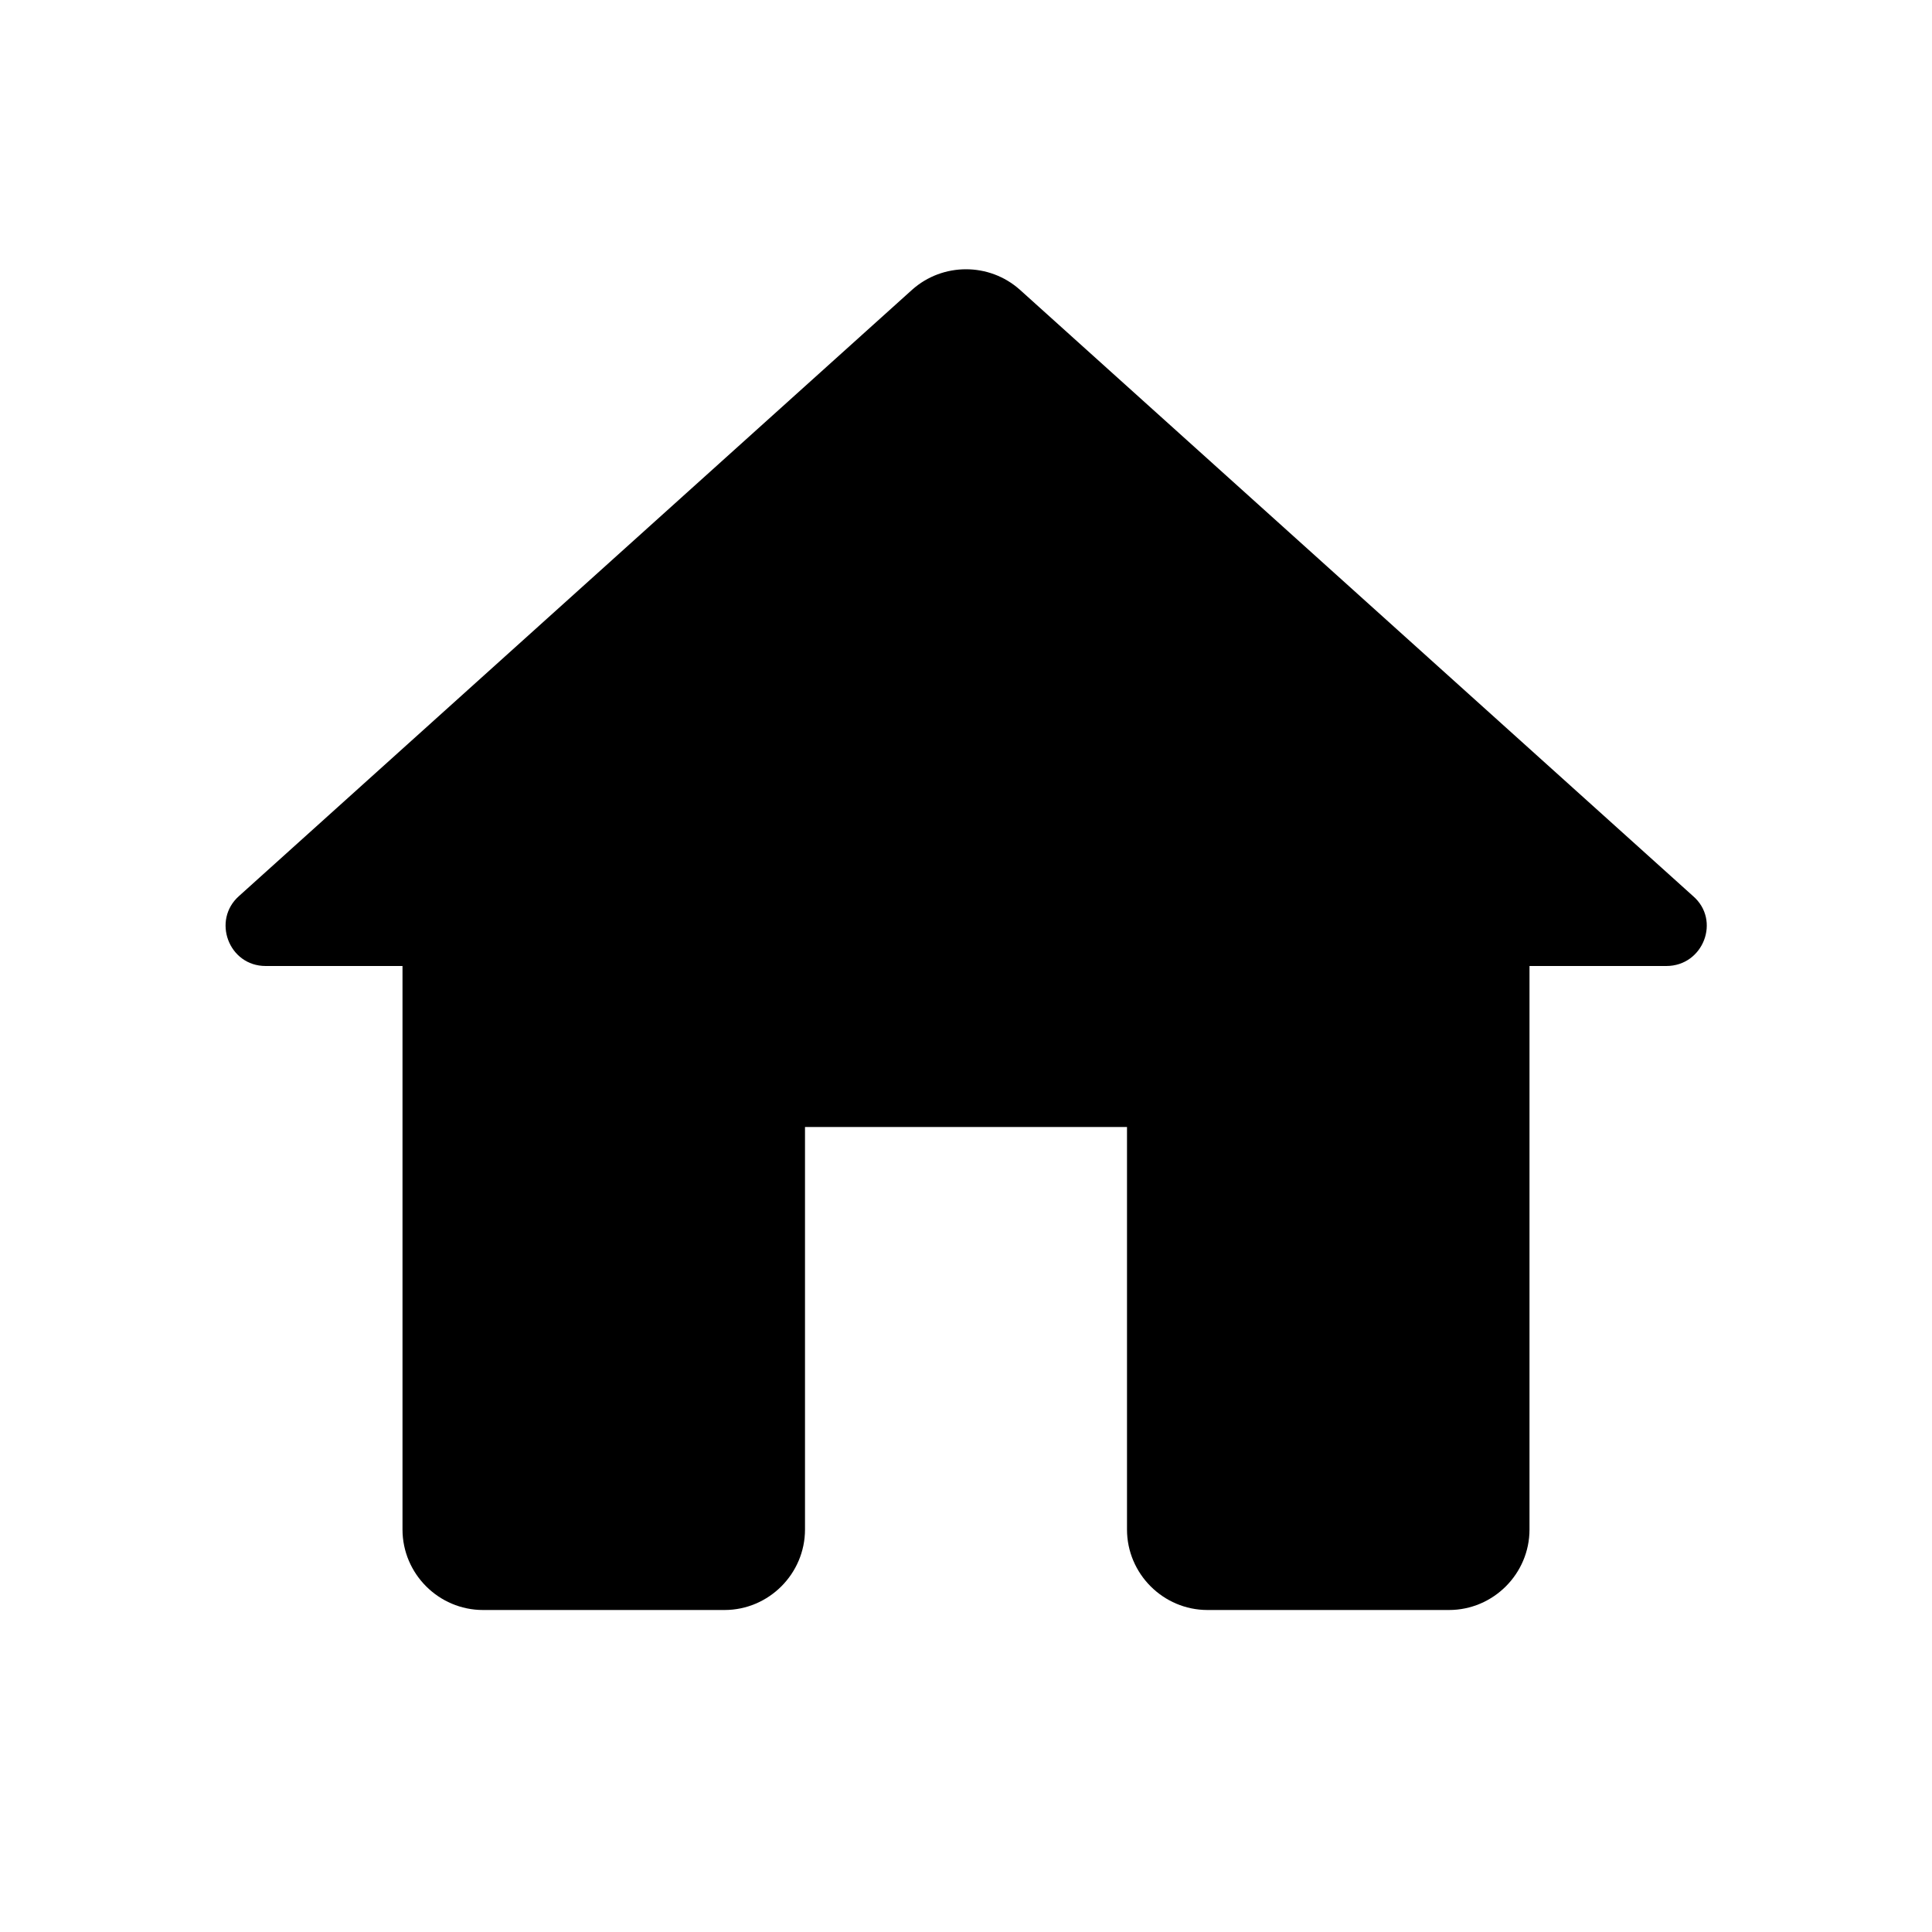
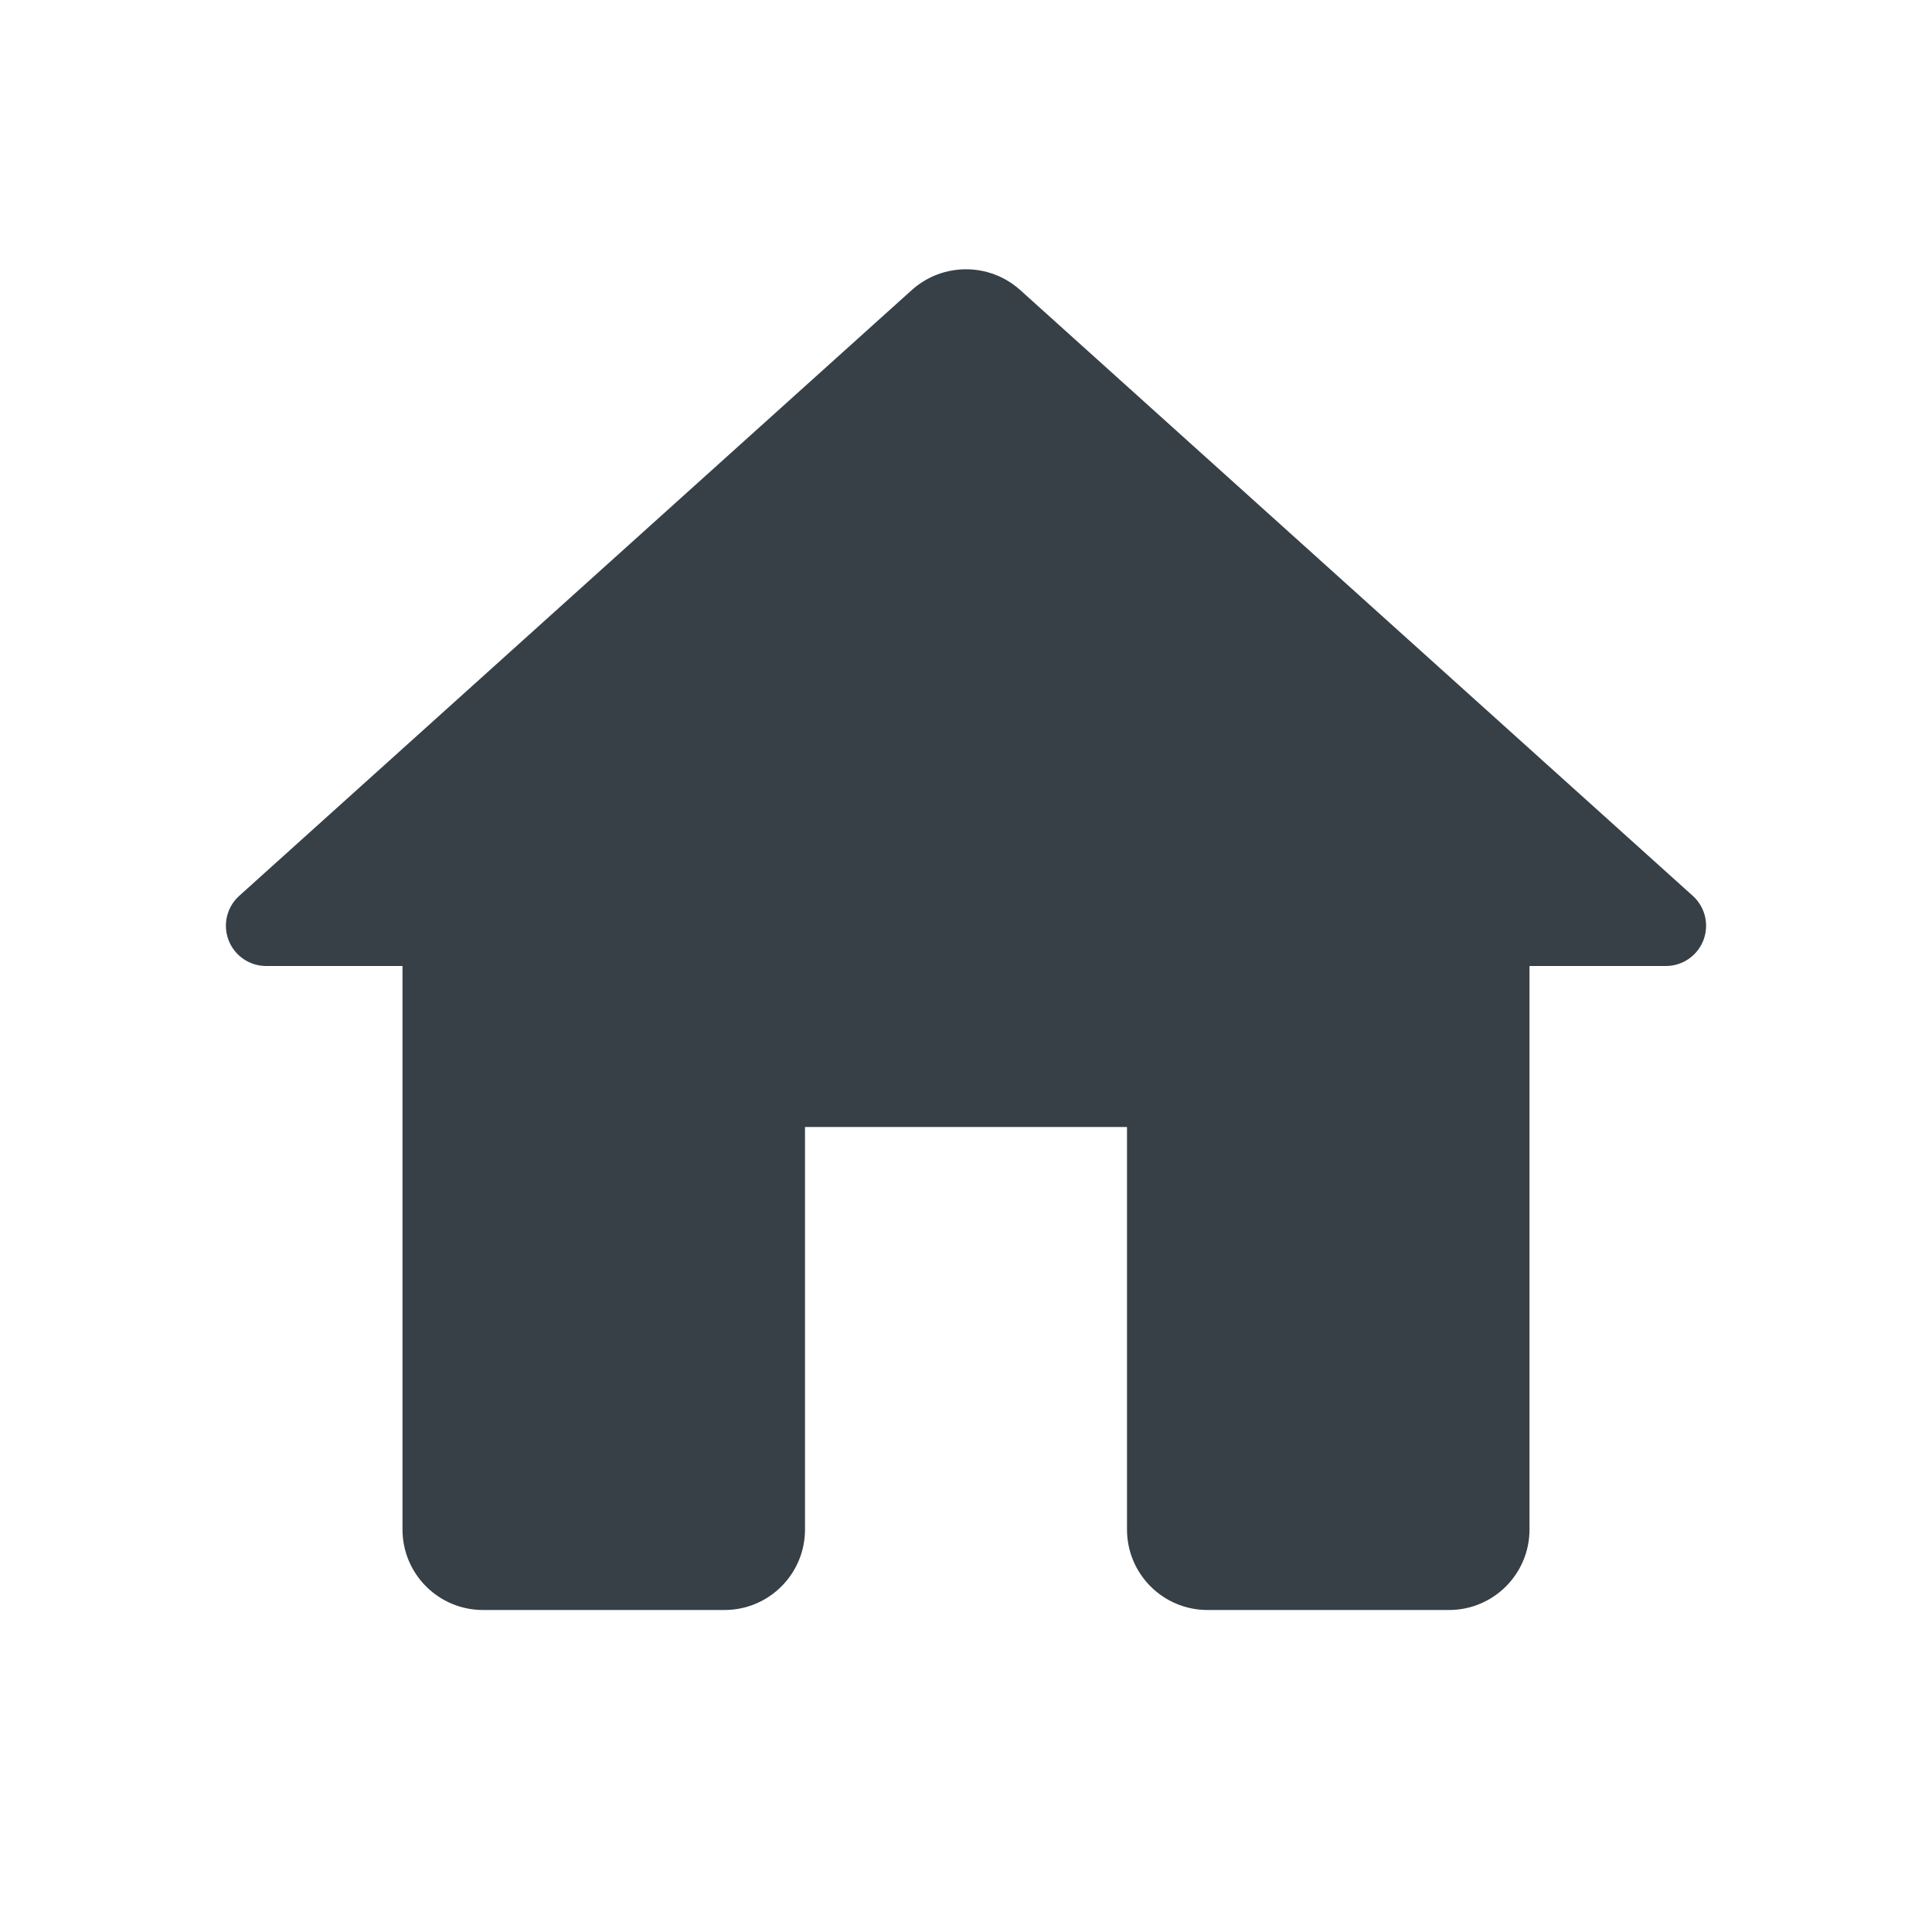
- <svg xmlns="http://www.w3.org/2000/svg" width="24" height="24" viewBox="0 0 24 24">
-   <path fill="none" d="M0 0h24v24H0V0z" />
-   <path d="M10 19v-5h4v5c0 .55.45 1 1 1h3c.55 0 1-.45 1-1v-7h1.7c.46 0 .68-.57.33-.87L12.67 3.6c-.38-.34-.96-.34-1.34 0l-8.36 7.53c-.34.3-.13.87.33.87H5v7c0 .55.45 1 1 1h3c.55 0 1-.45 1-1z" />
+ <svg xmlns="http://www.w3.org/2000/svg" id="home" width="24" height="24" viewBox="0 0 24 24">
+   <path id="Trazado_9" data-name="Trazado 9" d="M0,0H24V24H0Z" fill="none" />
+   <path id="Trazado_10" data-name="Trazado 10" d="M10,19V14h4v5a1,1,0,0,0,1,1h3a1,1,0,0,0,1-1V12h1.7a.5.5,0,0,0,.33-.87L12.67,3.6a1.008,1.008,0,0,0-1.34,0L2.97,11.13A.5.5,0,0,0,3.3,12H5v7a1,1,0,0,0,1,1H9A1,1,0,0,0,10,19Z" fill="#373f47" />
</svg>
